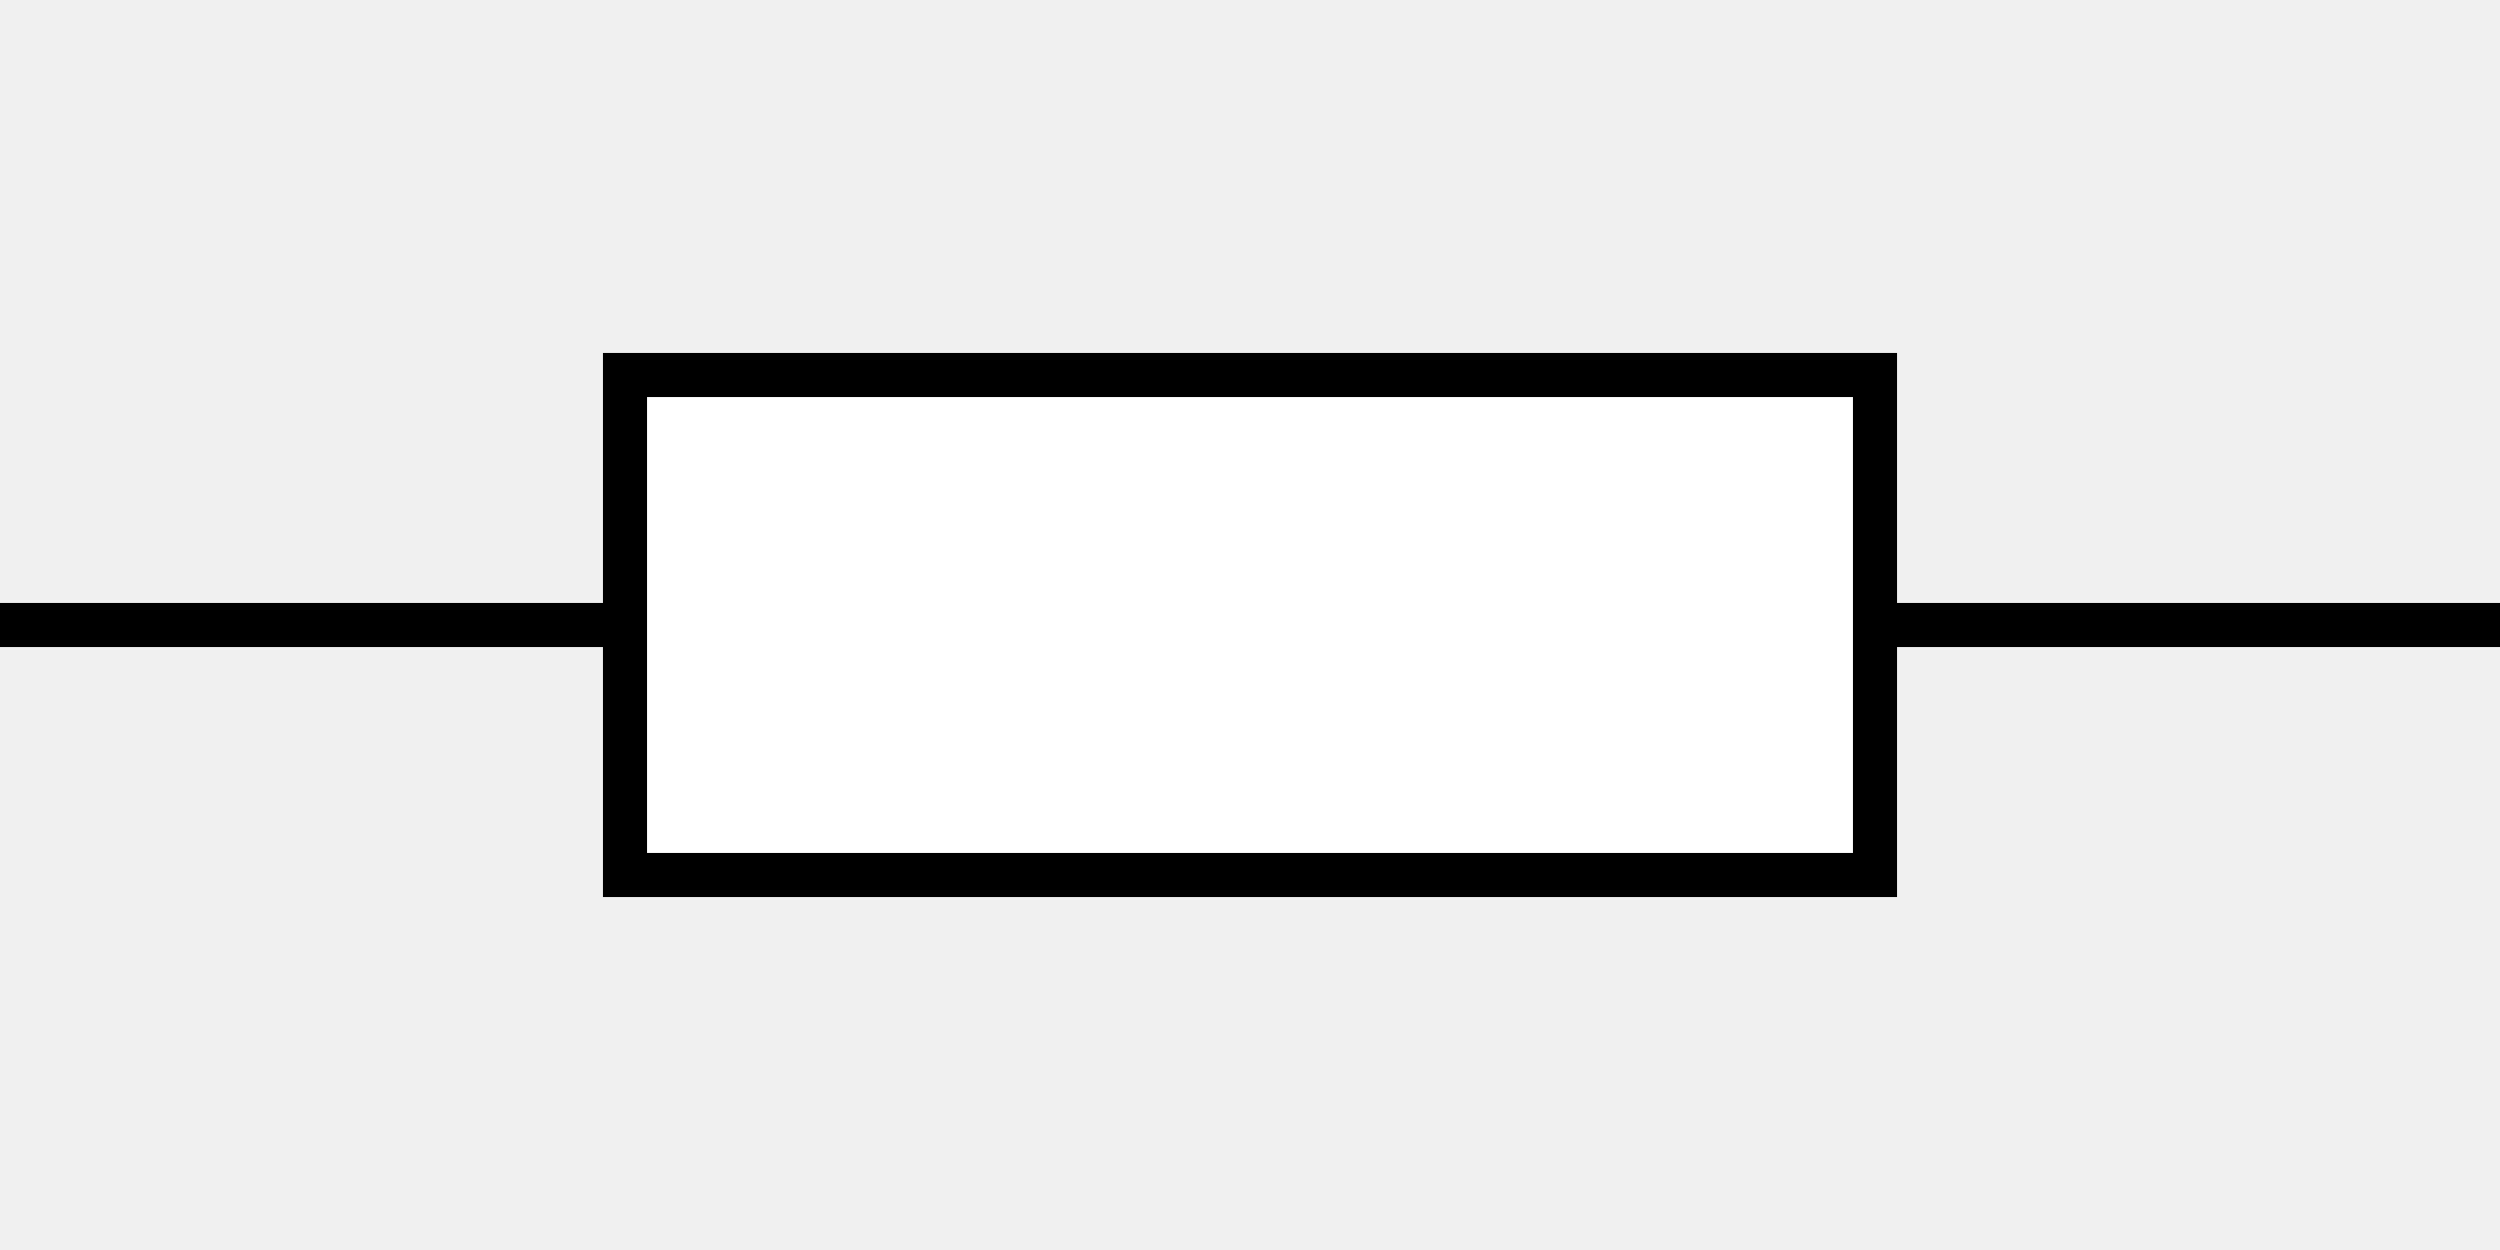
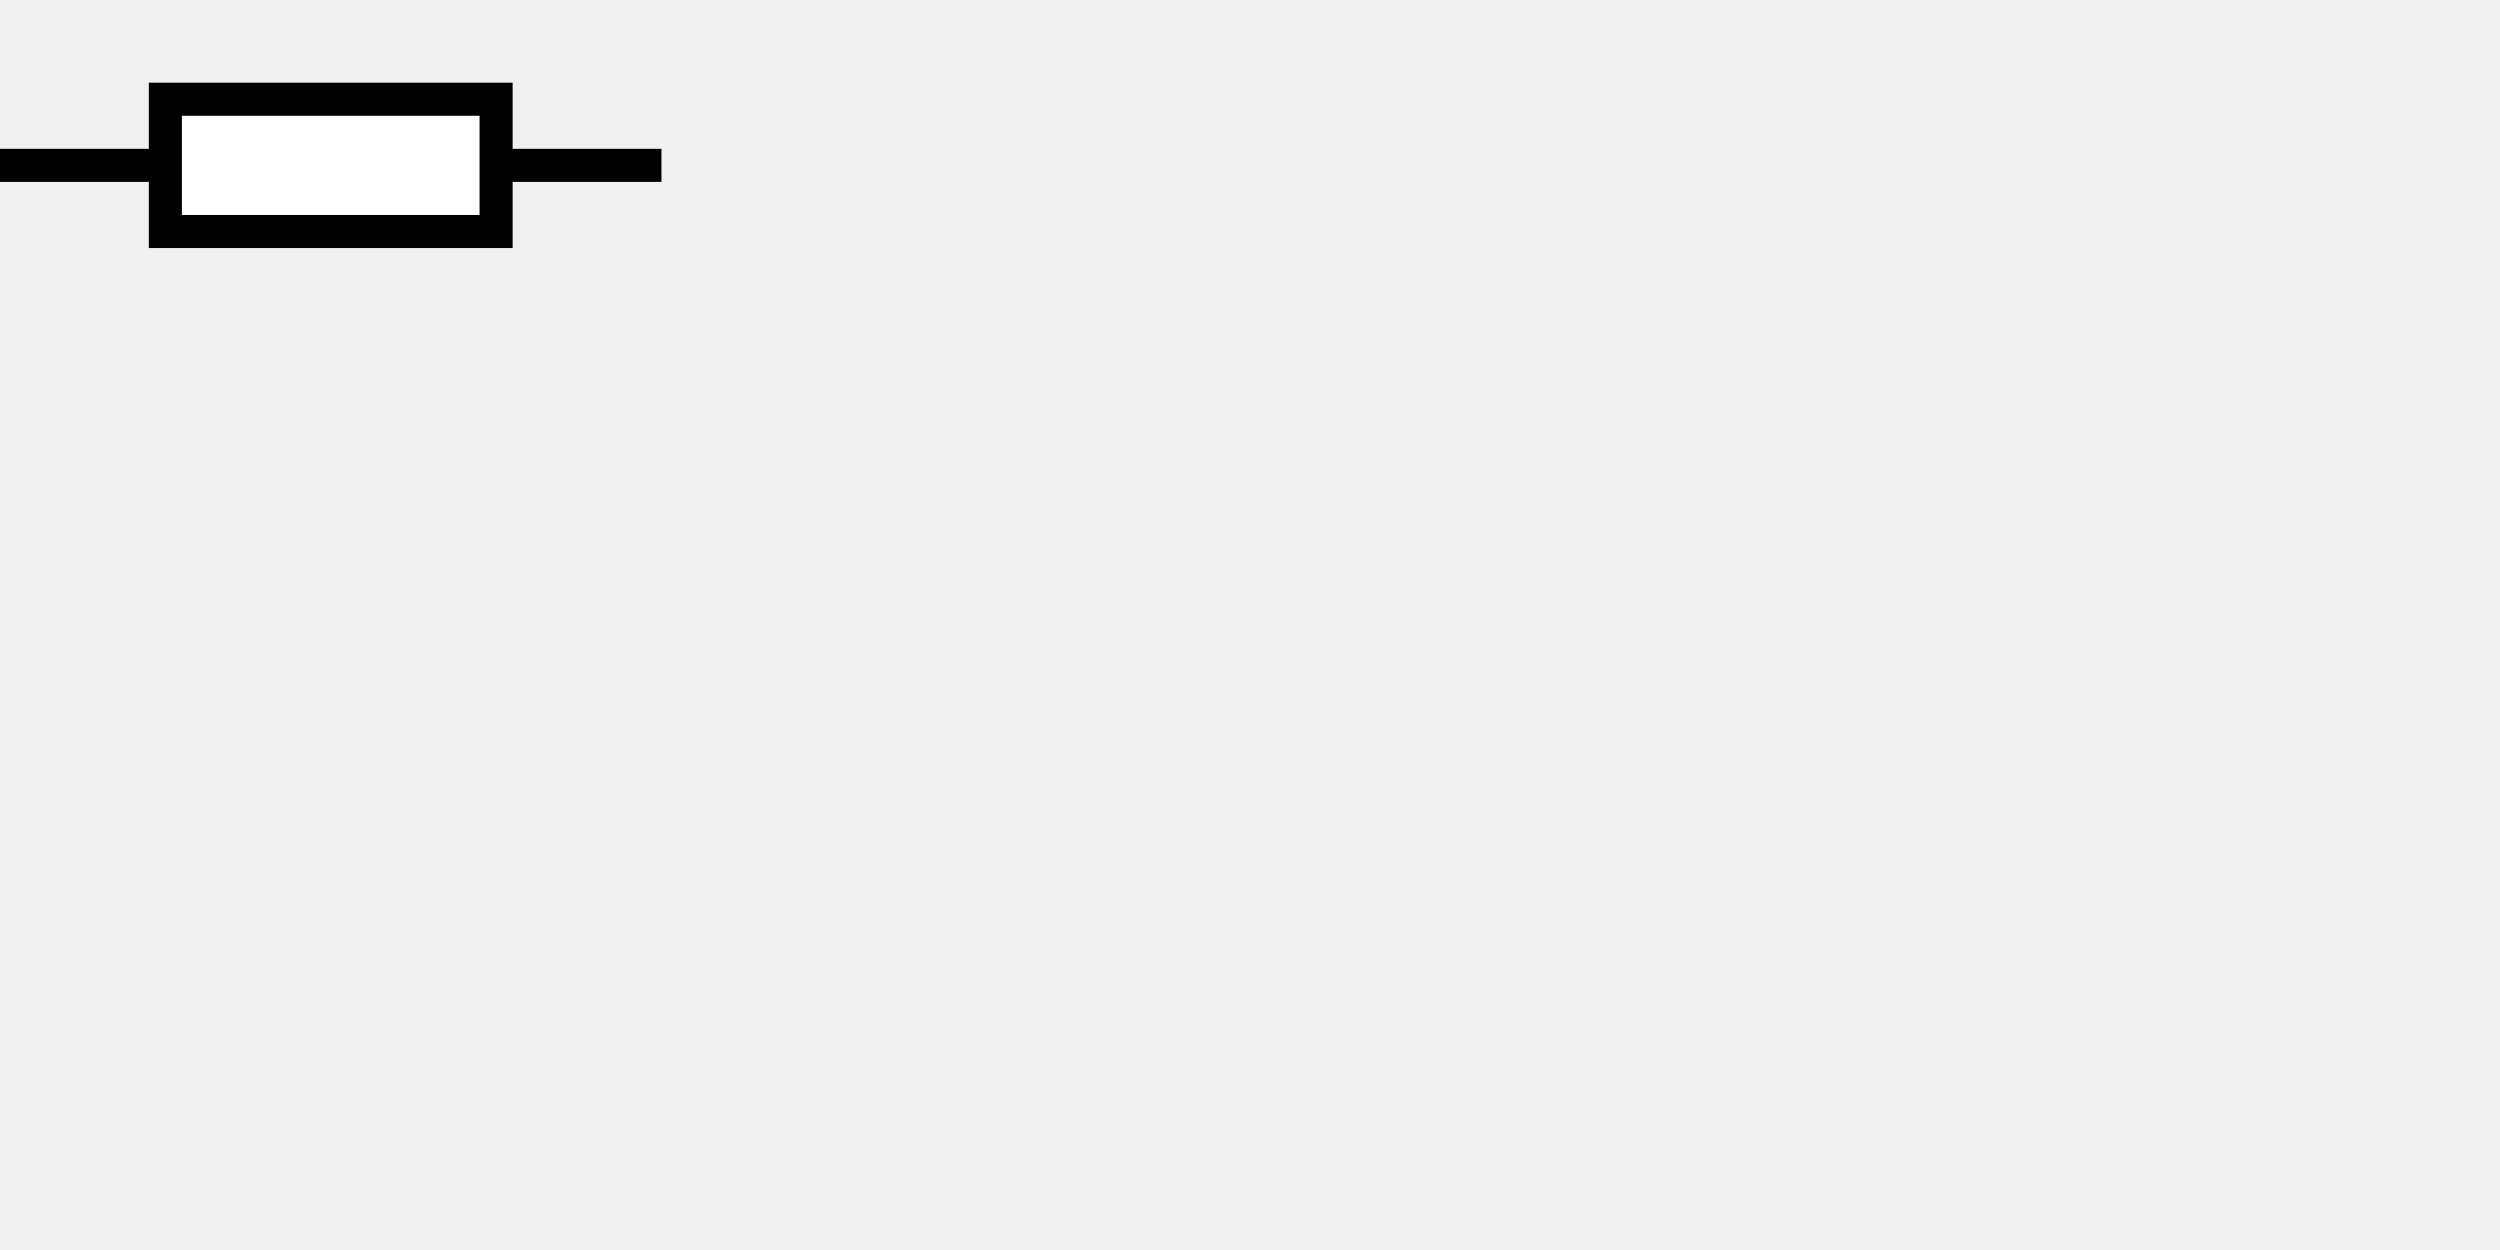
<svg xmlns="http://www.w3.org/2000/svg" xmlns:ns1="CGS" width="20mm" height="10mm">
-   <ns1:node x="0" y="5mm" type="wire" name="fst" />
-   <ns1:node x="20mm" y="5mm" type="wire" name="snd" />
-   <g fill="white" stroke="black" stroke-width="1pt">
-     <rect x="5mm" y="3mm" width="10mm" height="4mm" />
+   <ns1:node x="0" y="5" type="wire" name="fst" />
+   <ns1:node x="20" y="5" type="wire" name="snd" />
+   <g fill="white" stroke="black" stroke-width="1">
+     <rect x="5" y="3" width="10" height="4" />
  </g>
-   <g fill="none" stroke="black" stroke-width="1pt">
-     <line x1="0mm" y1="5mm" x2="5mm" y2="5mm" />
-     <line x1="15mm" y1="5mm" x2="20mm" y2="5mm" />
+   <g fill="none" stroke="black" stroke-width="1">
+     <line x1="0" y1="5" x2="5" y2="5" />
+     <line x1="15" y1="5" x2="20" y2="5" />
  </g>
</svg>
